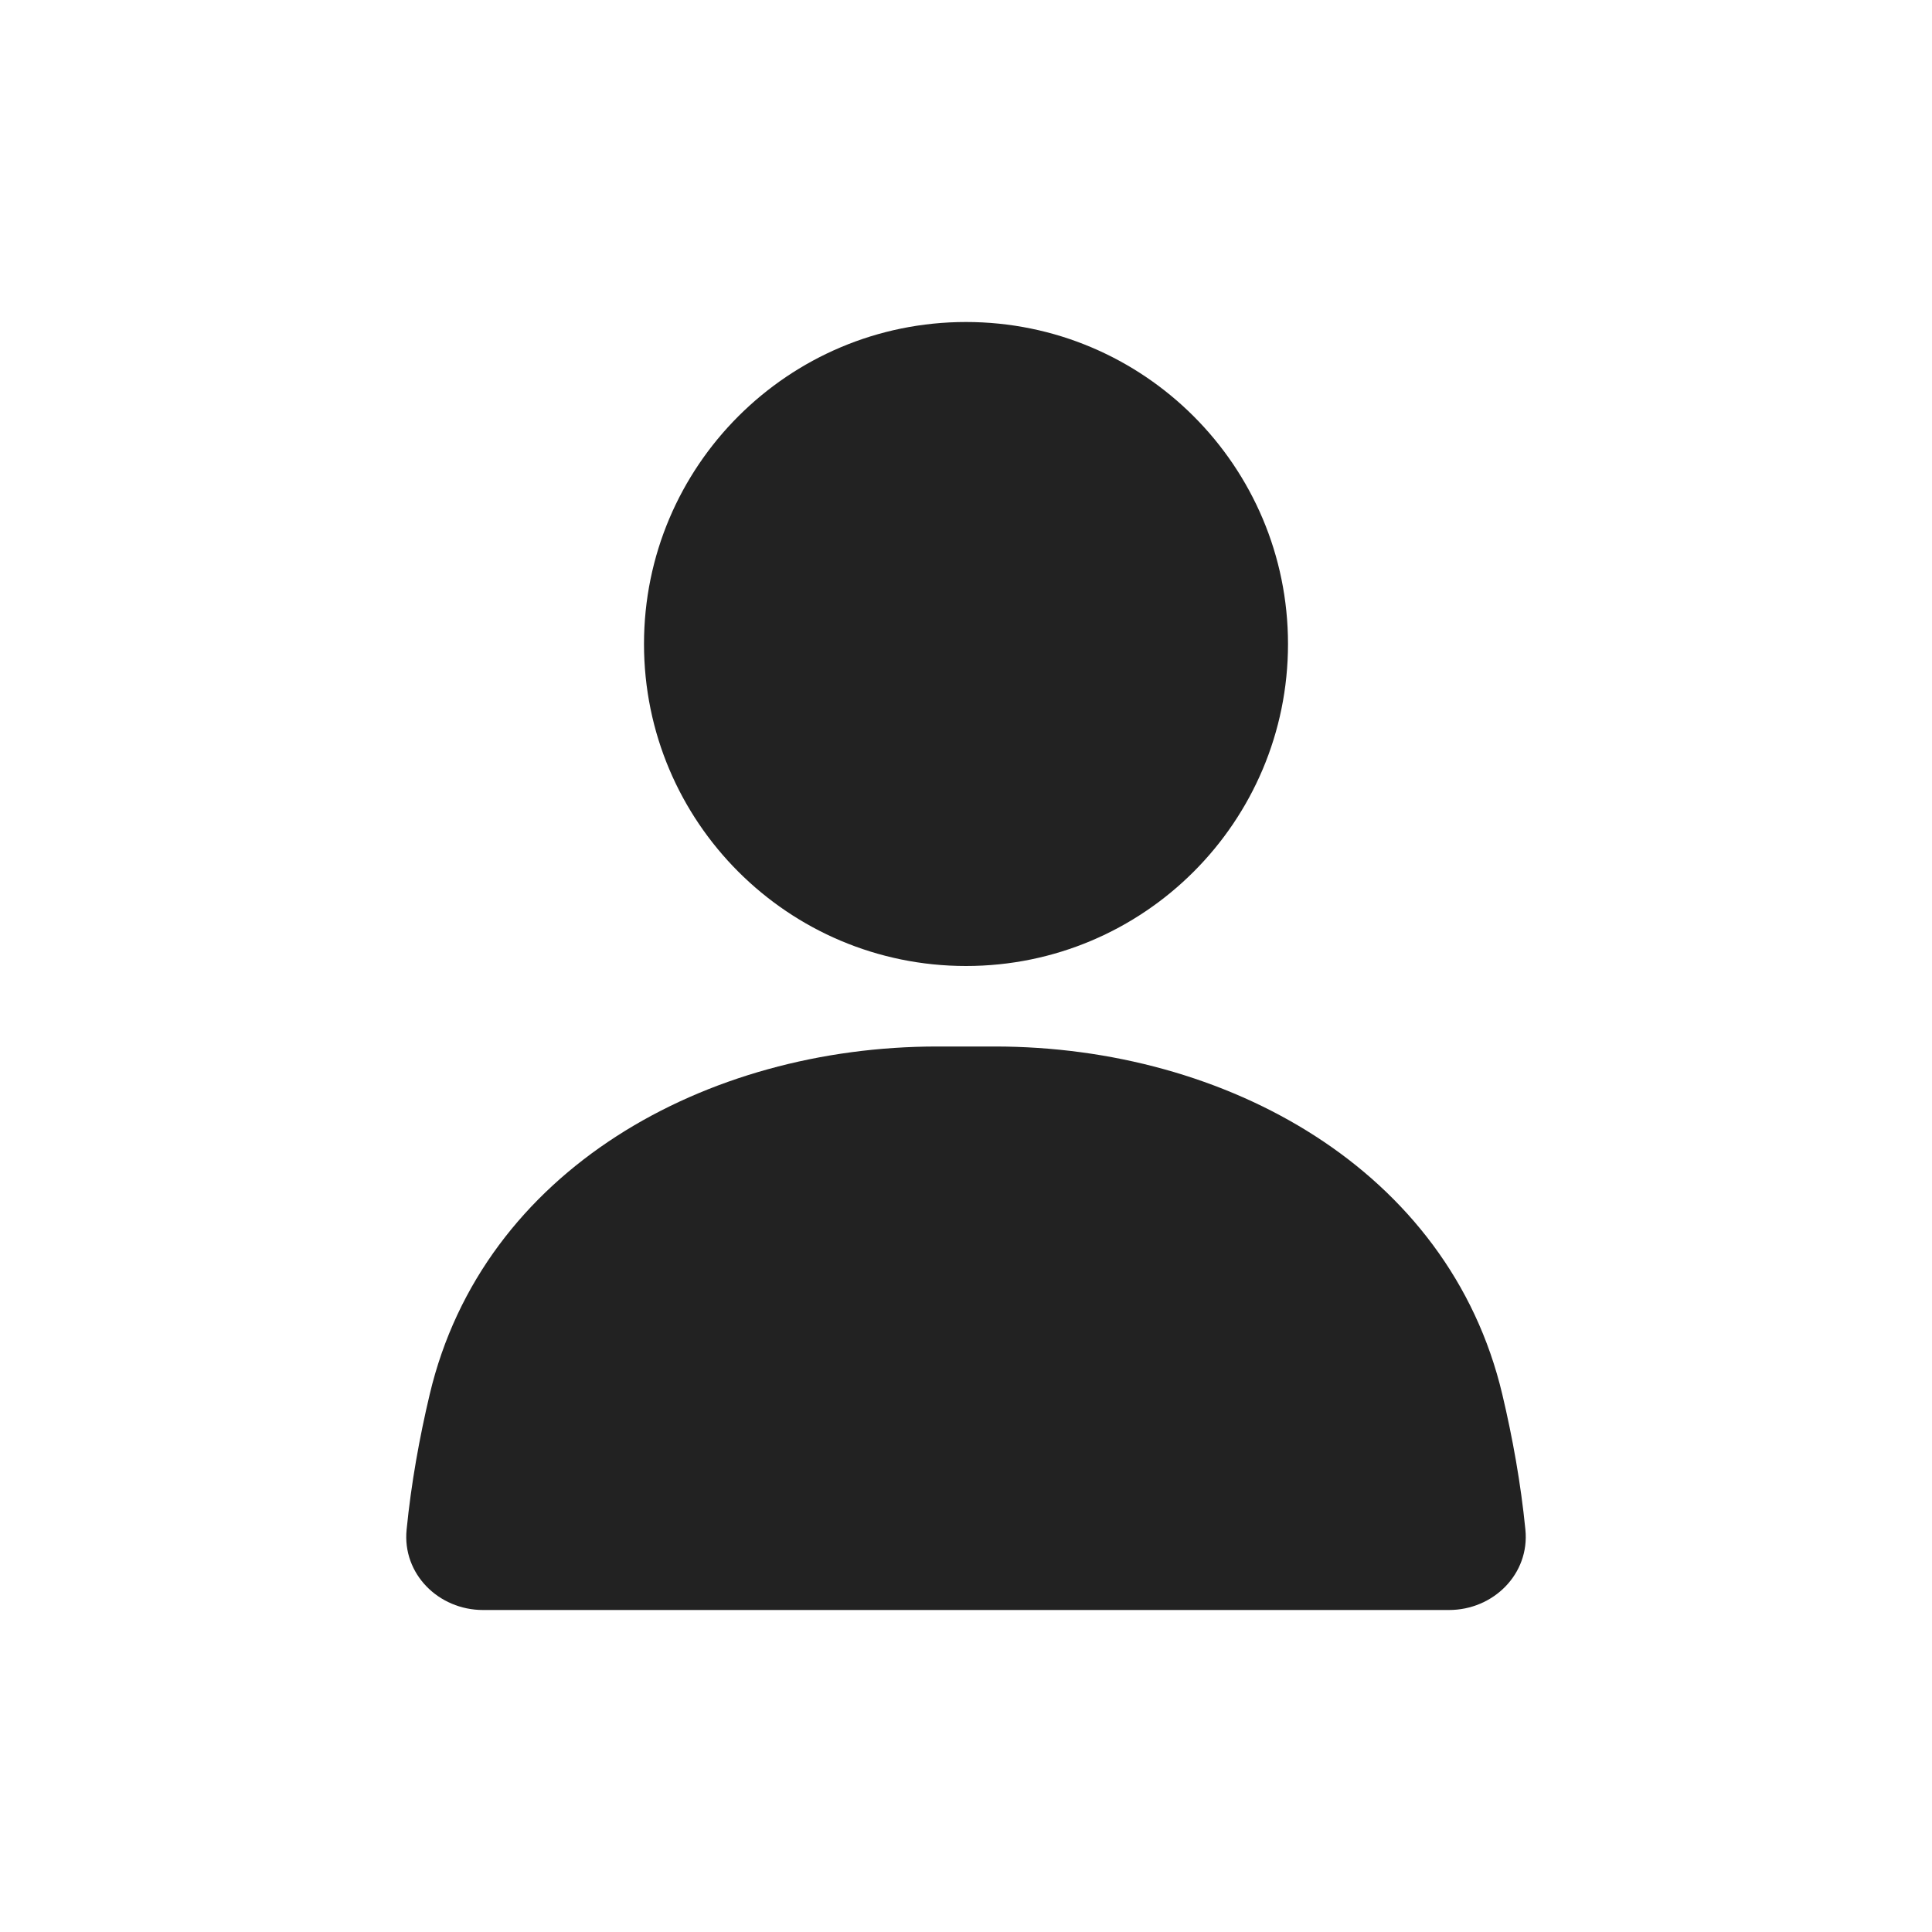
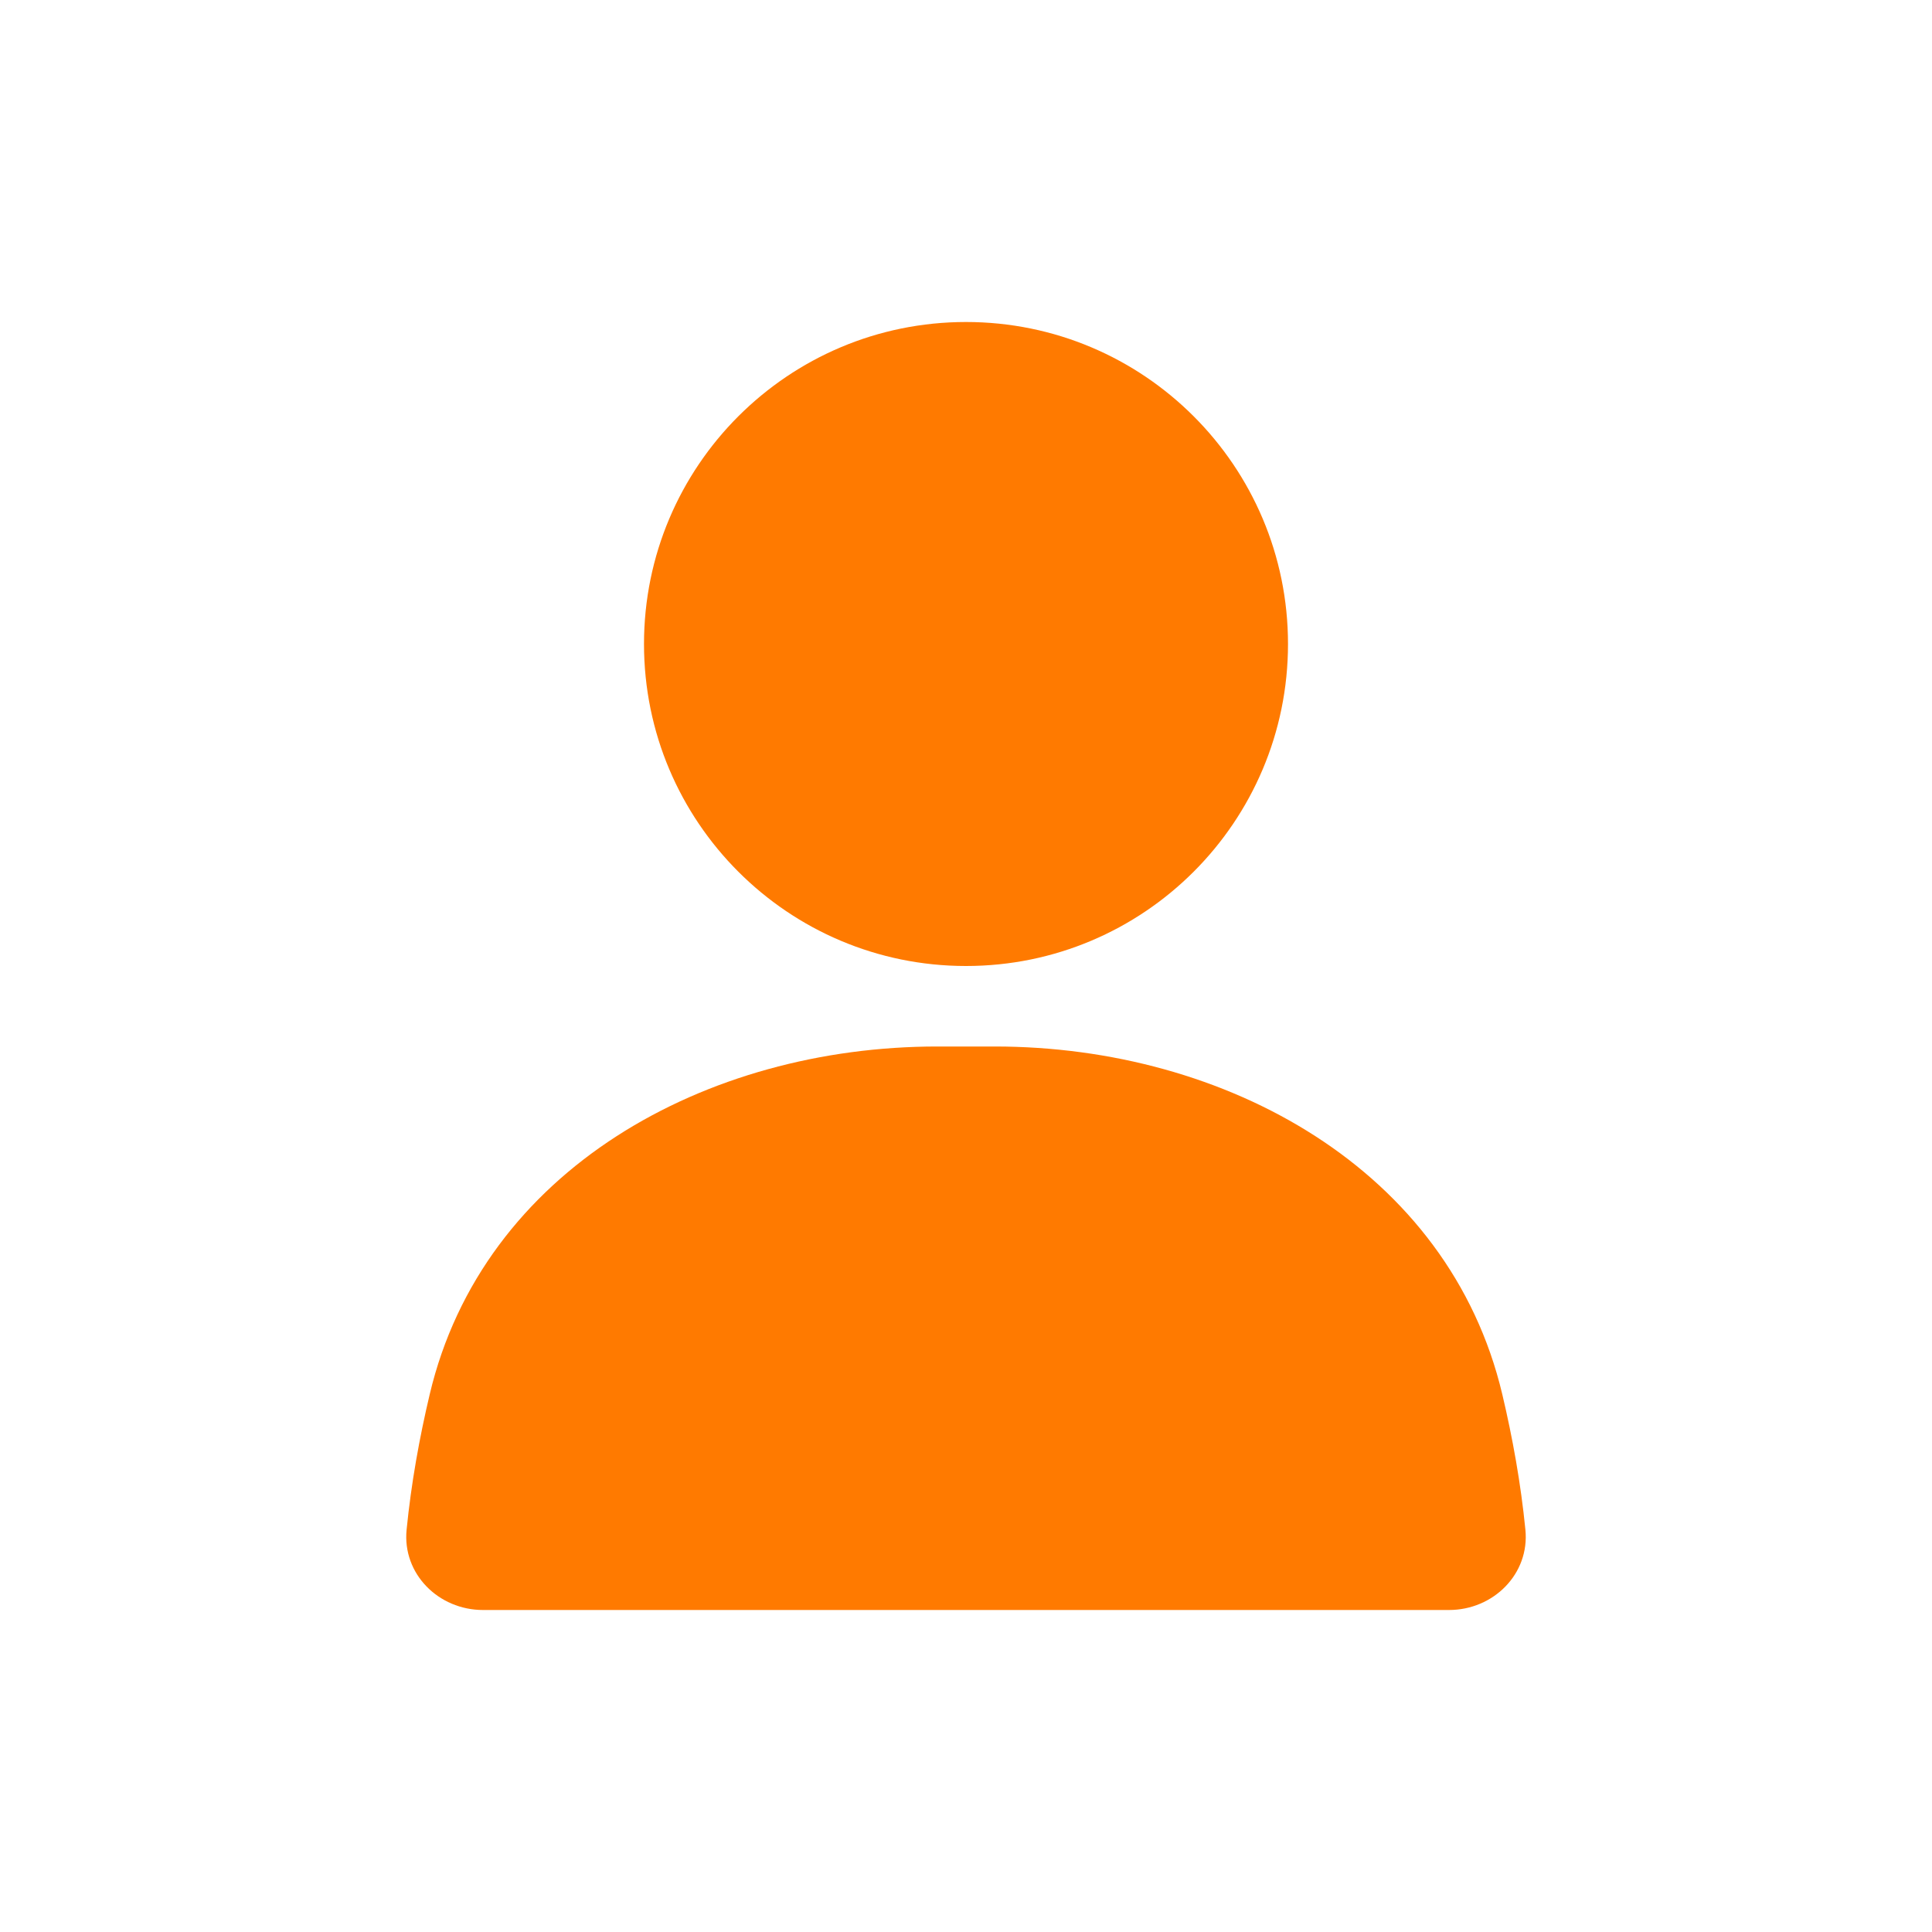
<svg xmlns="http://www.w3.org/2000/svg" width="24" height="24" viewBox="0 0 24 24" fill="none">
-   <circle cx="12" cy="8" r="4" fill="#222222" />
-   <path d="M5.338 17.321C5.999 14.527 8.772 13 11.643 13H12.357C15.228 13 18.001 14.527 18.662 17.321C18.79 17.861 18.892 18.427 18.949 19.002C19.004 19.551 18.552 20 18 20H6C5.448 20 4.996 19.551 5.051 19.002C5.108 18.427 5.21 17.861 5.338 17.321Z" fill="#222222" />
+   <circle cx="12" cy="8" r="4" fill="#FF7A00" />
+   <path d="M5.338 17.321C5.999 14.527 8.772 13 11.643 13H12.357C15.228 13 18.001 14.527 18.662 17.321C18.79 17.861 18.892 18.427 18.949 19.002C19.004 19.551 18.552 20 18 20H6C5.448 20 4.996 19.551 5.051 19.002C5.108 18.427 5.21 17.861 5.338 17.321Z" fill="#FF7A00" />
</svg>
